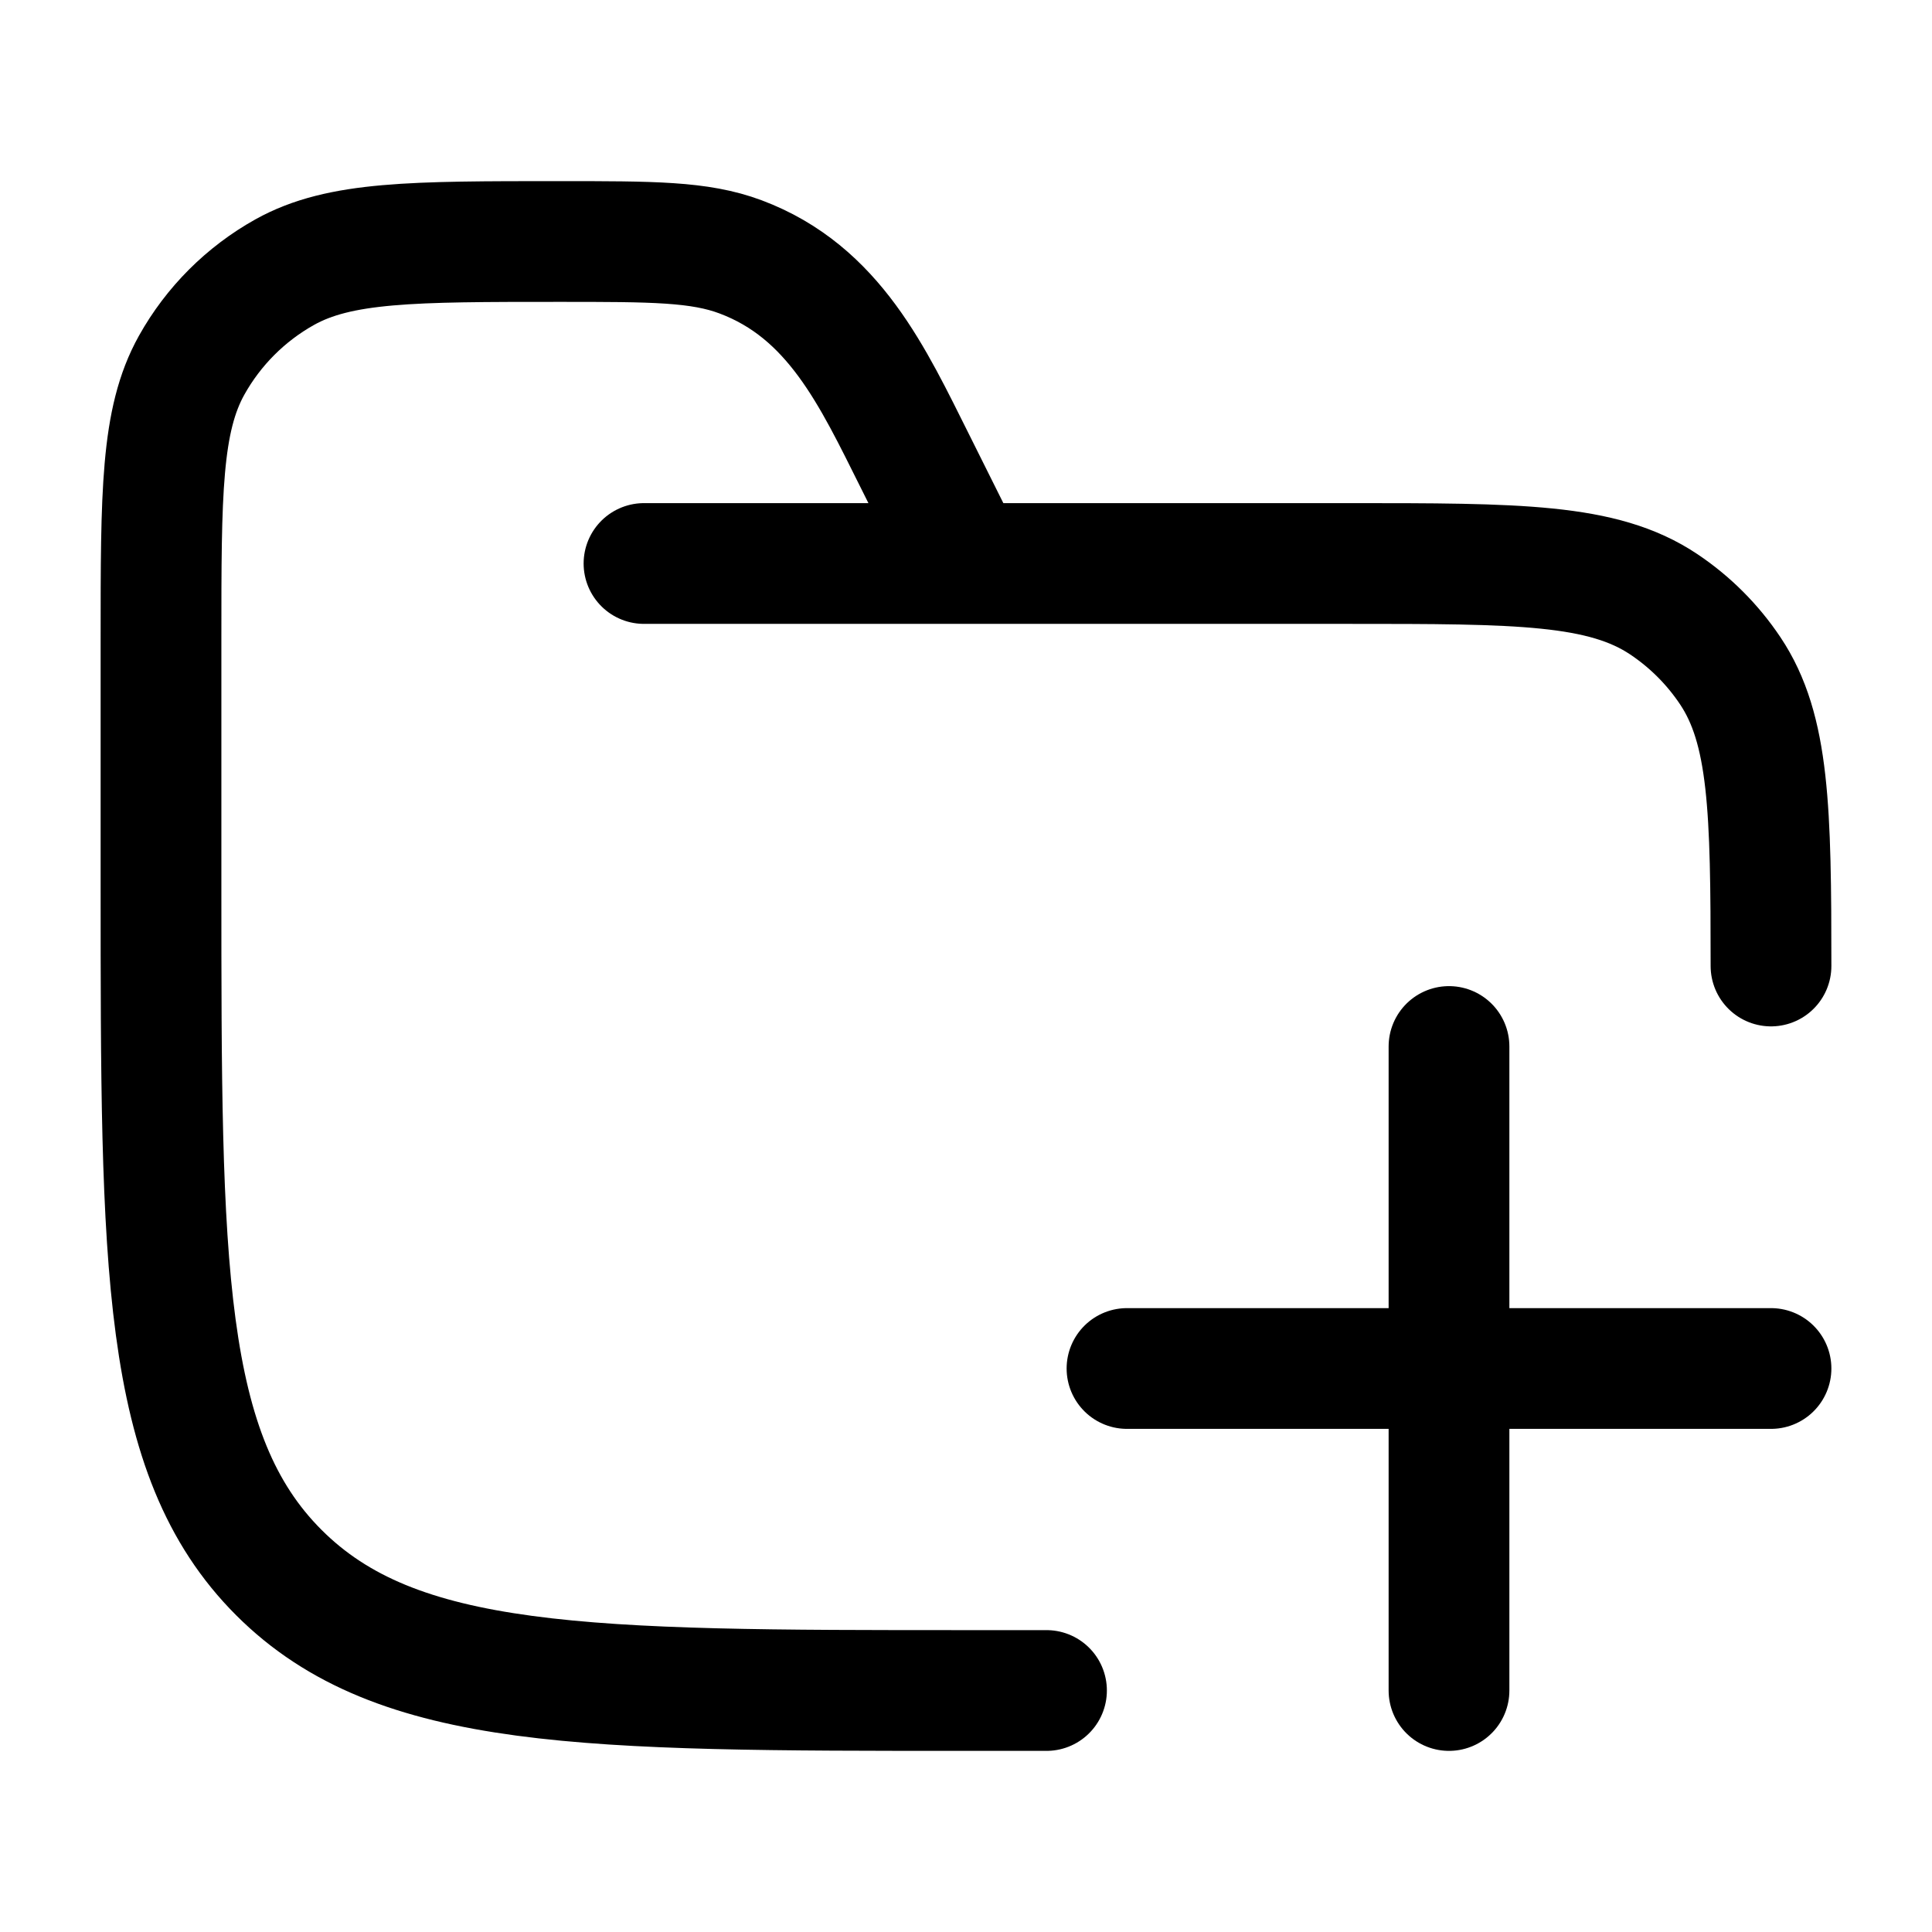
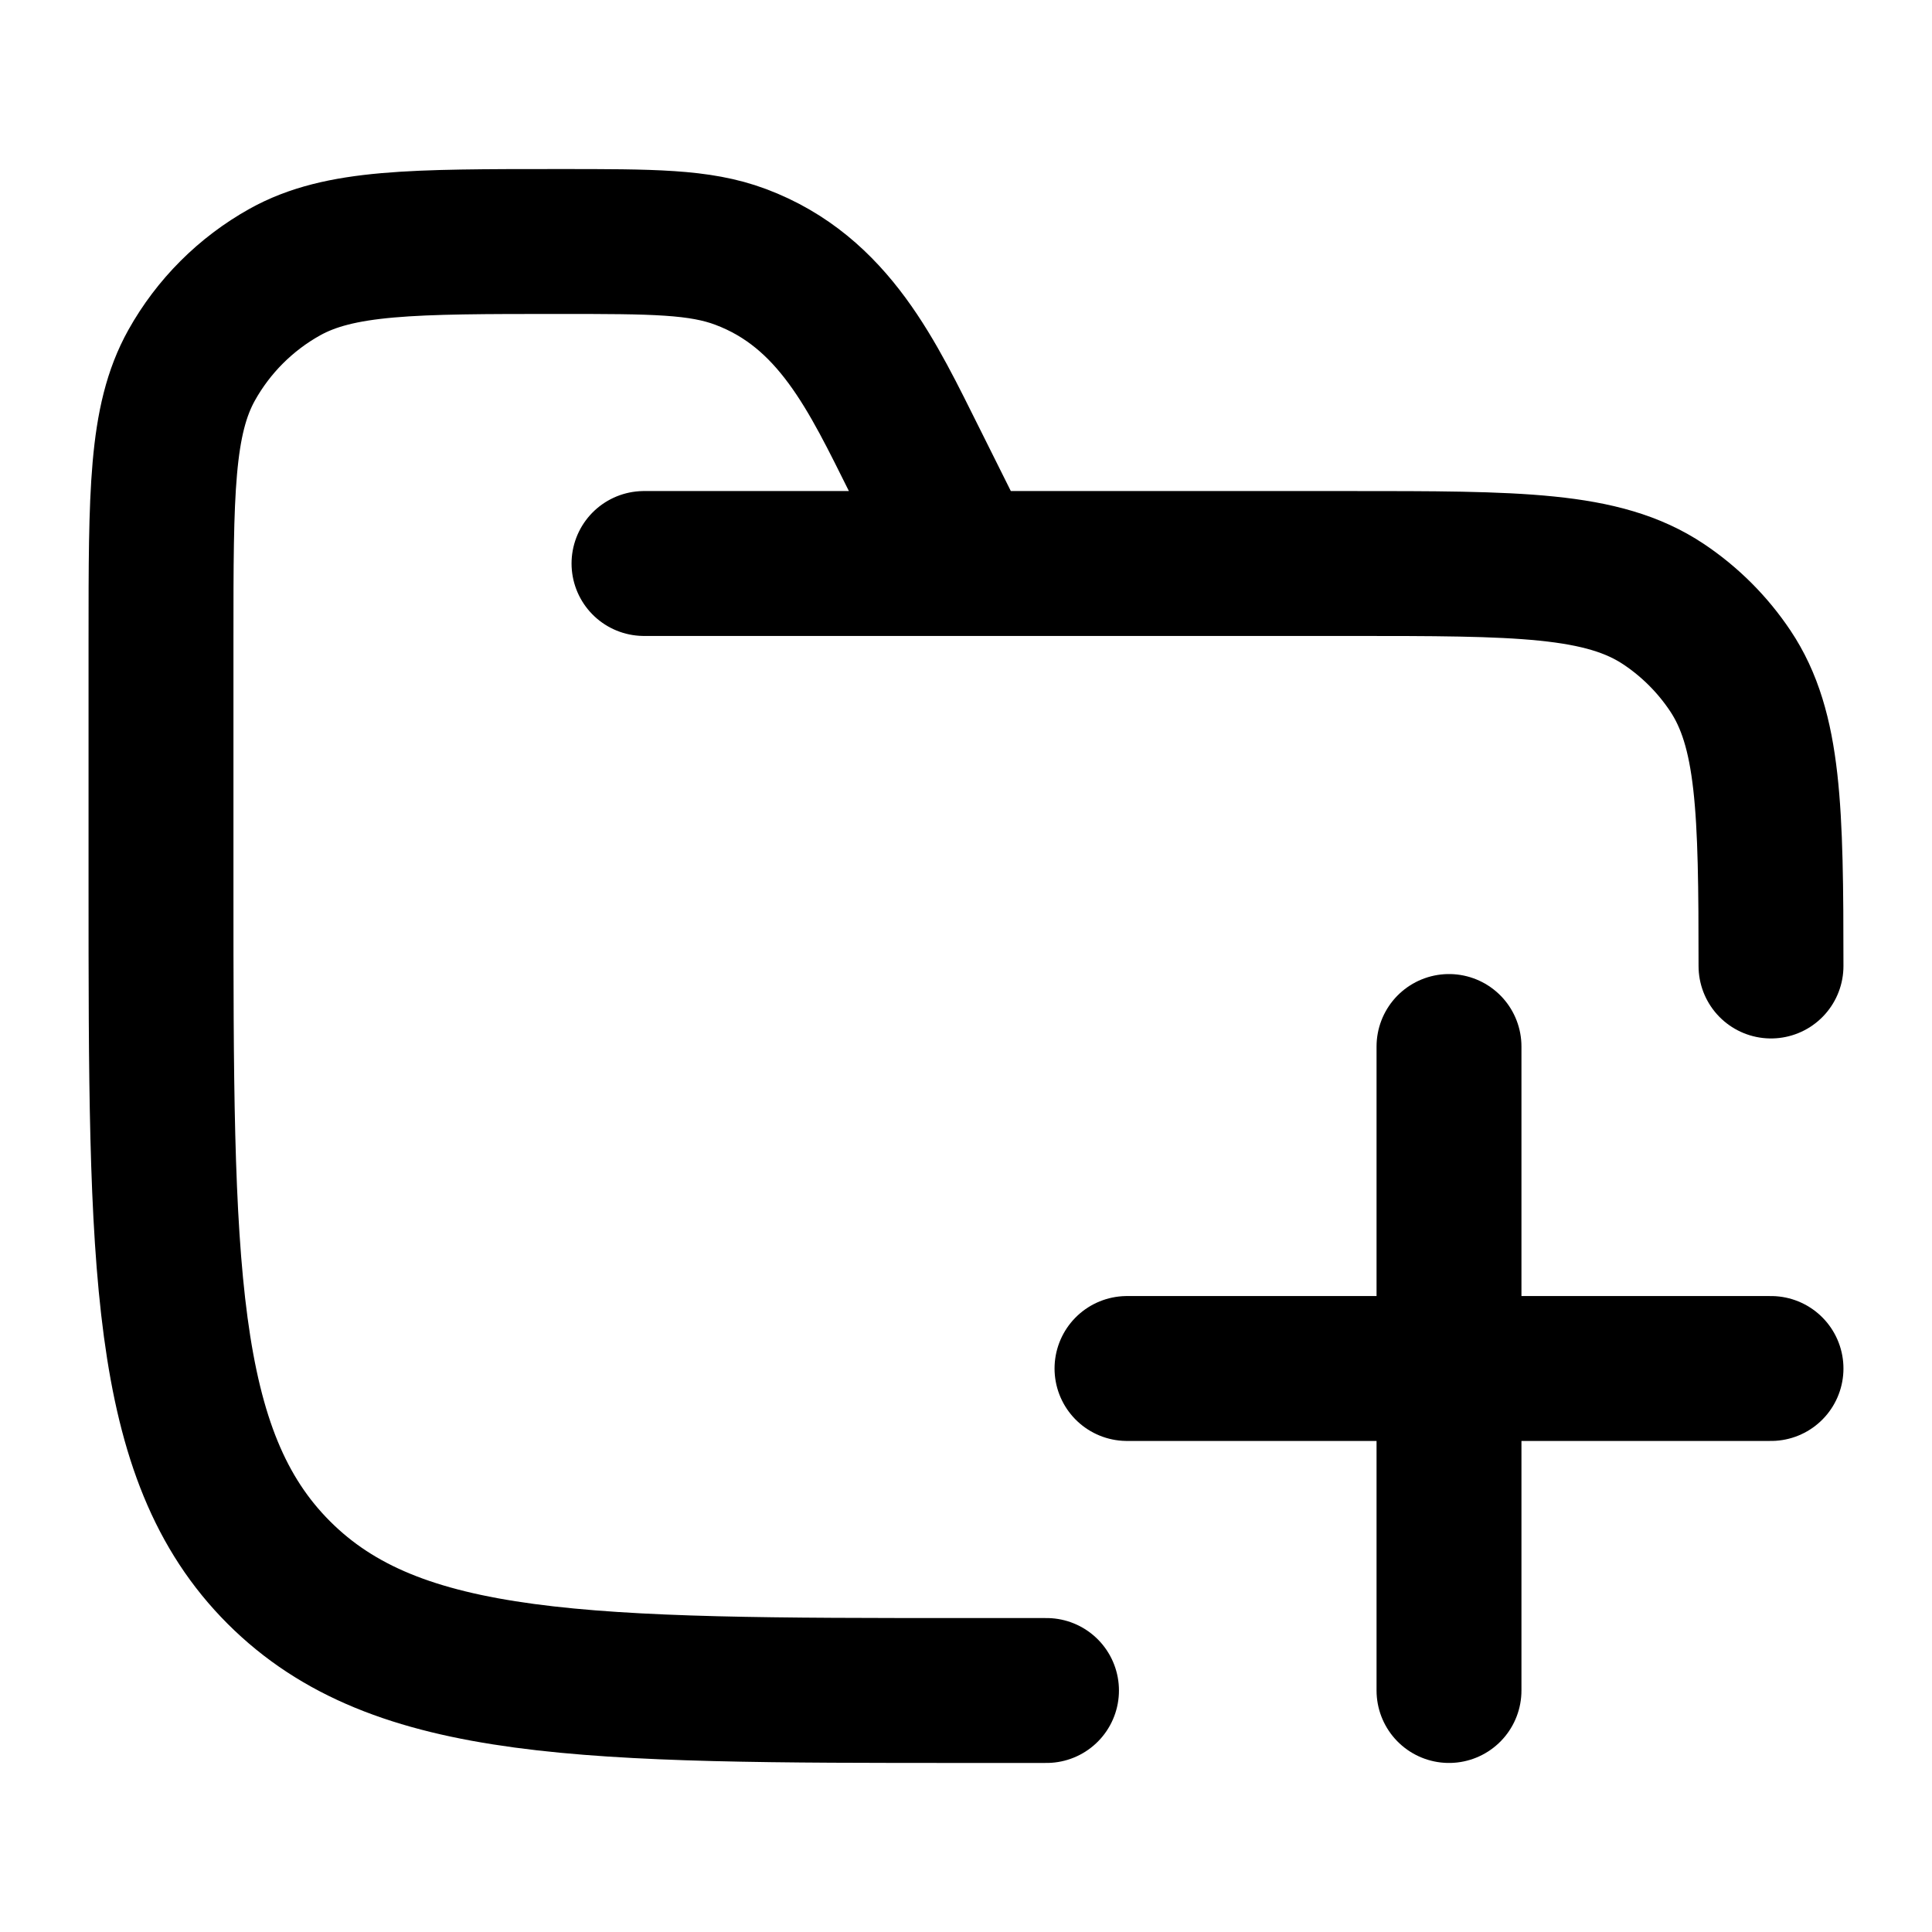
- <svg xmlns="http://www.w3.org/2000/svg" width="24" height="24" viewBox="0 0 24 24">
-   <g fill="none" stroke="currentColor" stroke-linecap="round" stroke-width="1.5">
+ <svg xmlns="http://www.w3.org/2000/svg" viewBox="0 0 24 24">
+   <path d="M0 0h24v24H0z" fill="none" />
+   <g fill="none" stroke="currentColor" stroke-linecap="round" stroke-width="1.8">
    <path d="M13 21h-1c-4.714 0-7.071 0-8.536-1.465C2 18.072 2 15.715 2 11V7.944c0-1.816 0-2.724.38-3.406A3 3 0 0 1 3.538 3.38C4.22 3 5.128 3 6.944 3C8.108 3 8.69 3 9.2 3.191c1.163.436 1.643 1.493 2.168 2.542L12 7M8 7h8.75c2.107 0 3.16 0 3.917.506a3 3 0 0 1 .827.827C21.98 9.06 22 10.06 22 12" />
    <path stroke-linejoin="round" d="M18 13v8m4-4h-8" />
  </g>
</svg>
